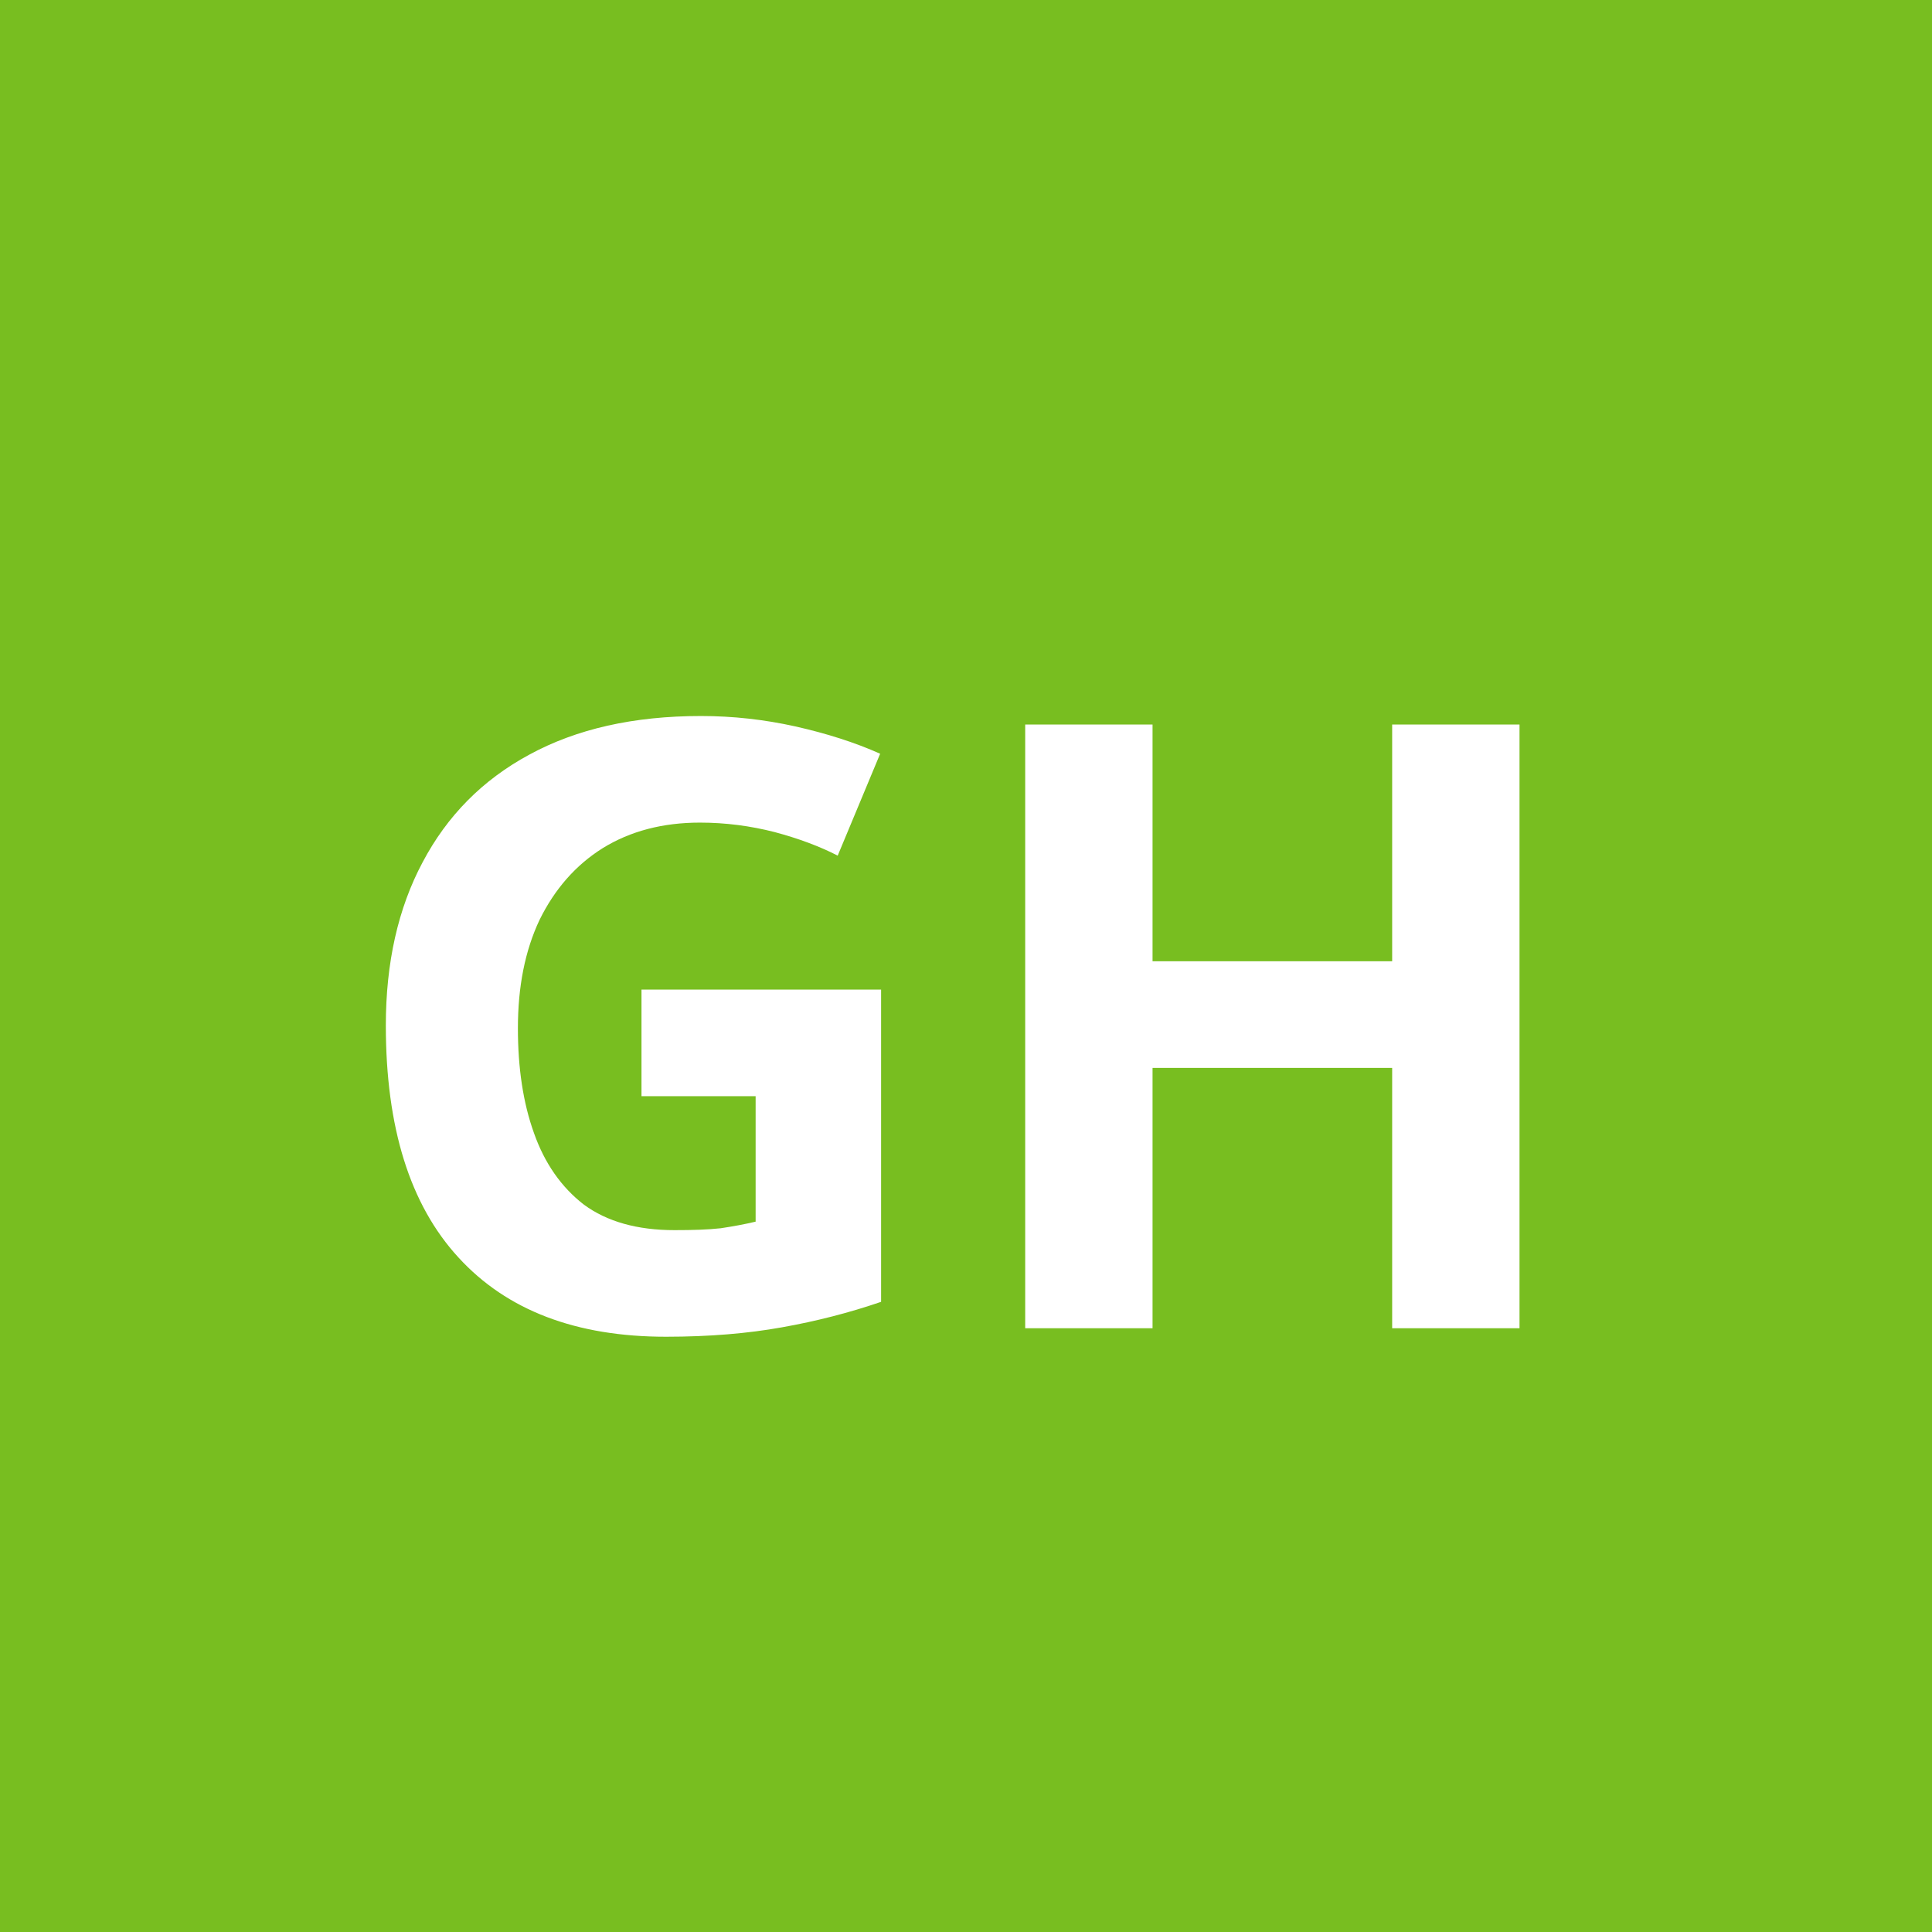
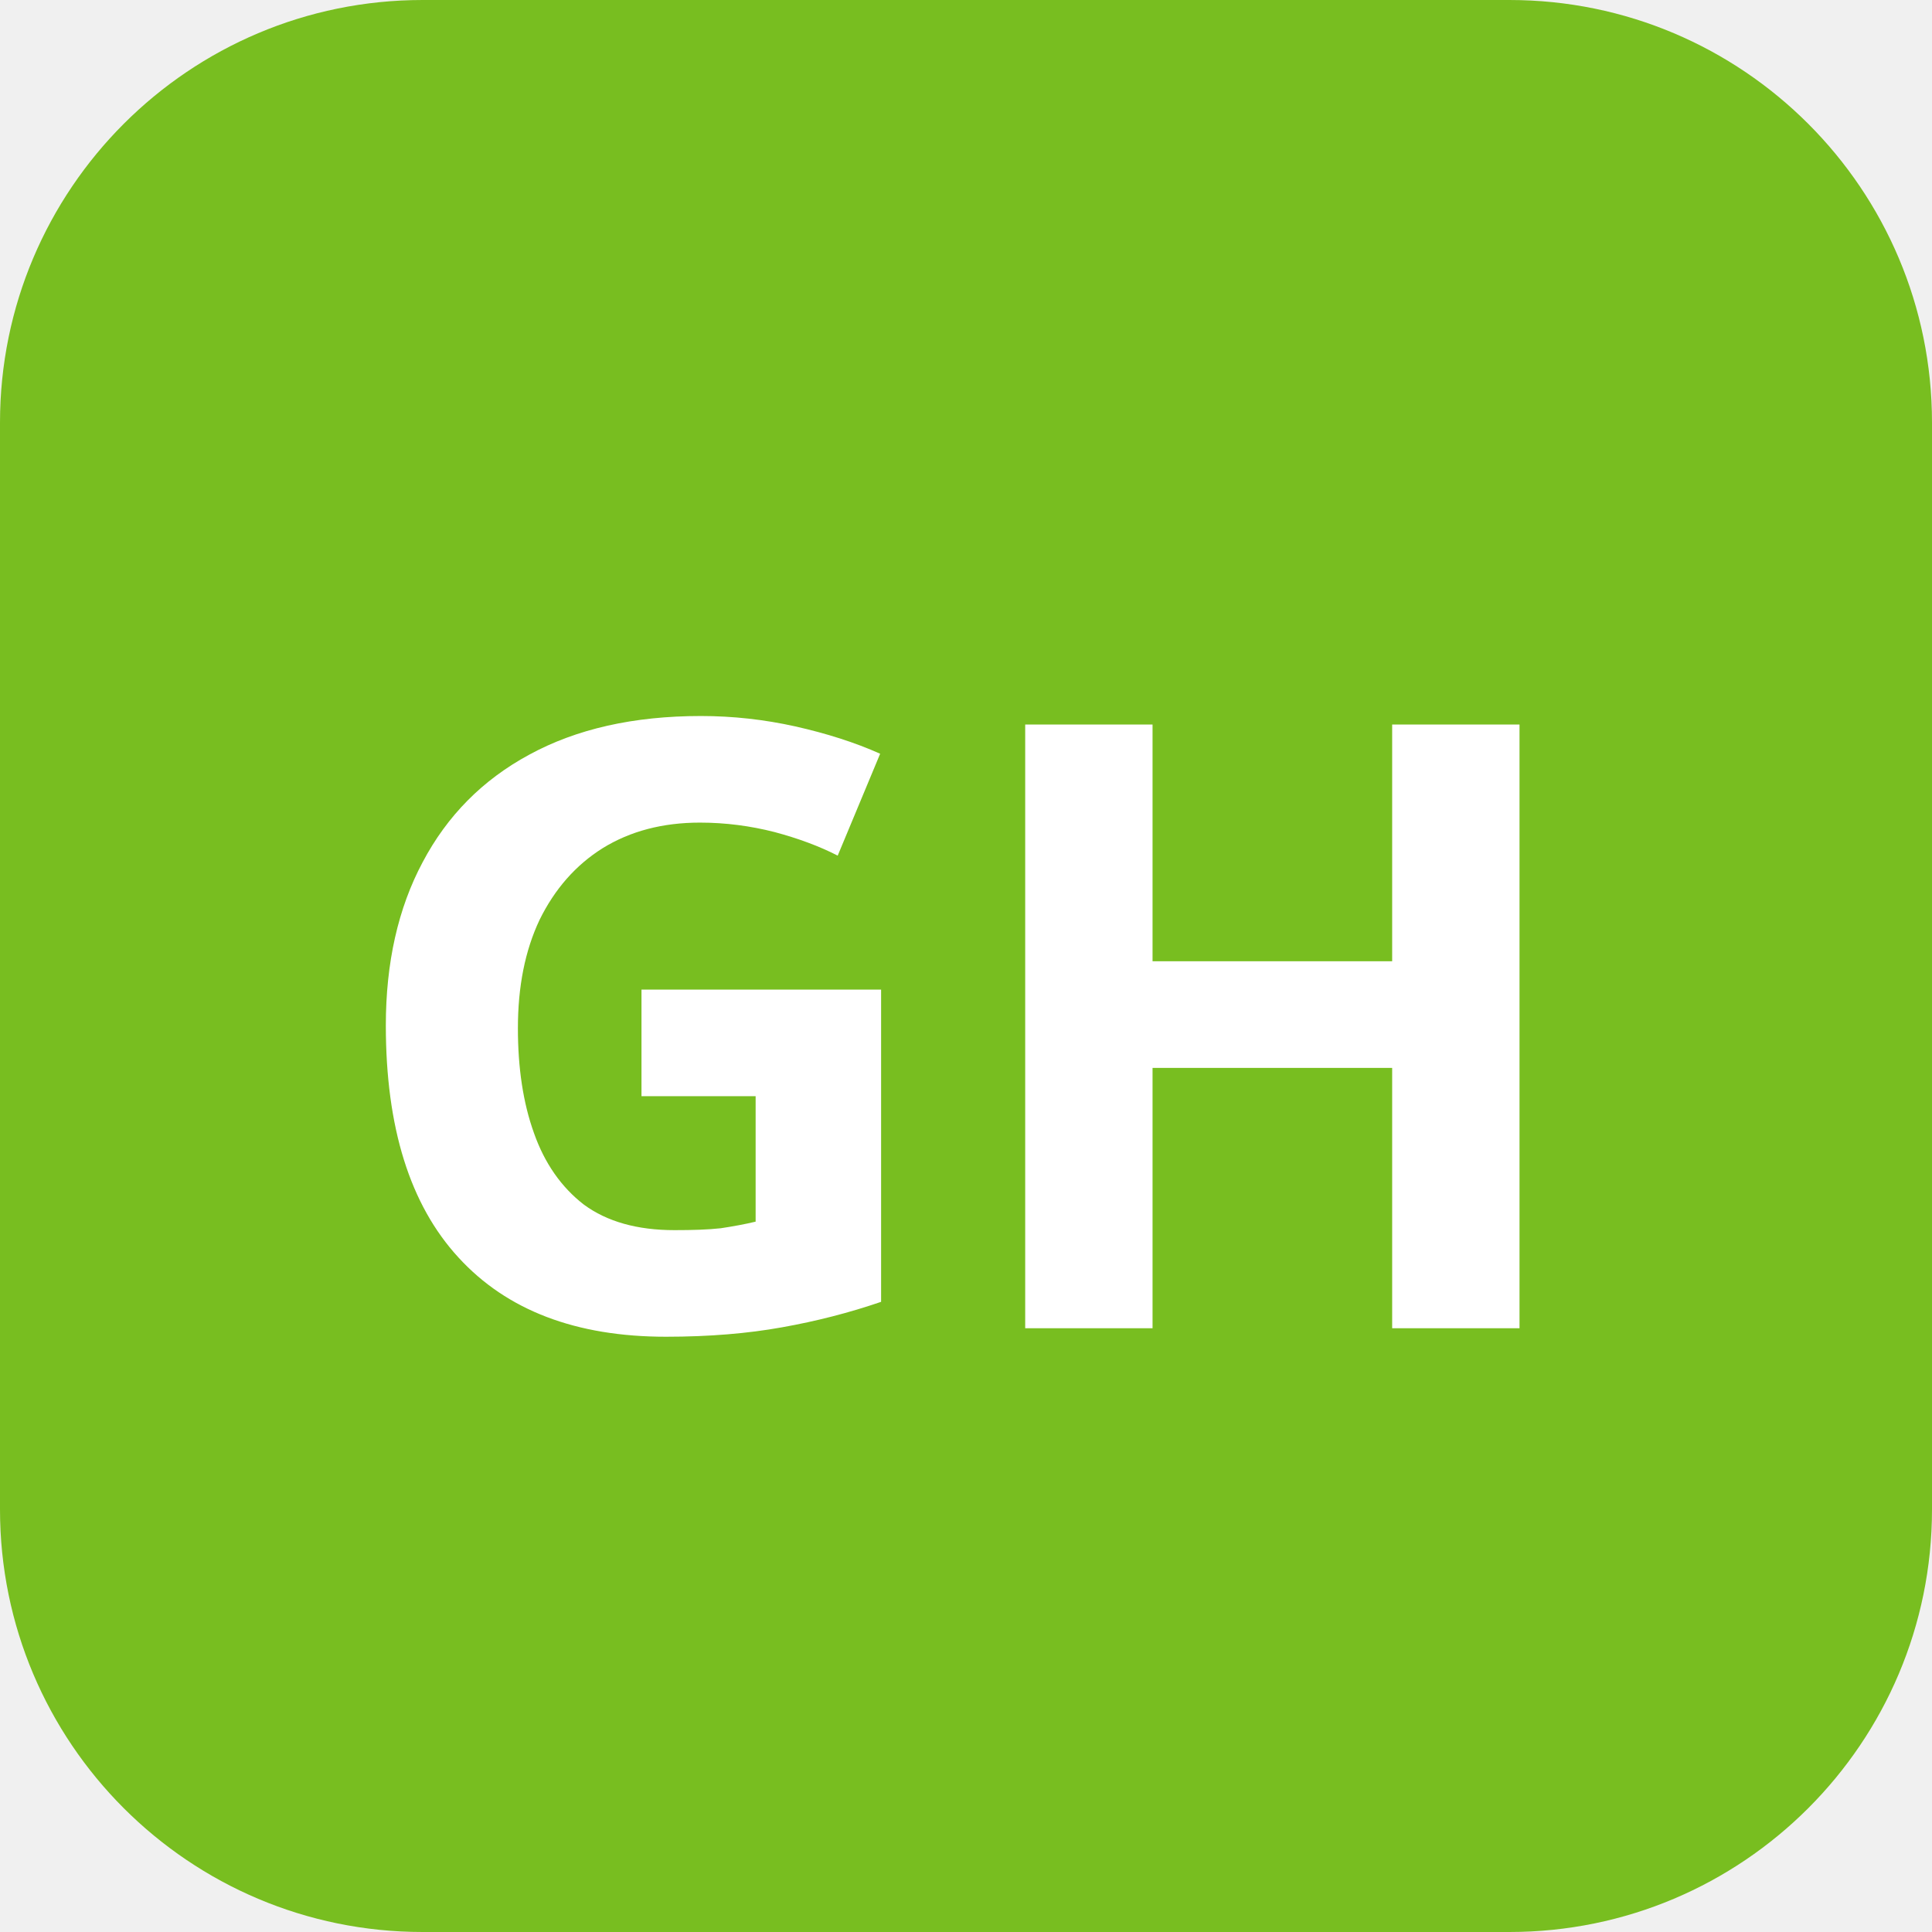
<svg xmlns="http://www.w3.org/2000/svg" viewBox="0 0 32 32">
-   <rect width="32" height="32" fill="#78BE20" />
+   <rect width="32" height="32" rx="7" fill="#78BE20" />
  <text x="16" y="22" font-family="Arial Black, sans-serif" font-size="14" font-weight="900" text-anchor="middle" fill="white">GH</text>
</svg>
